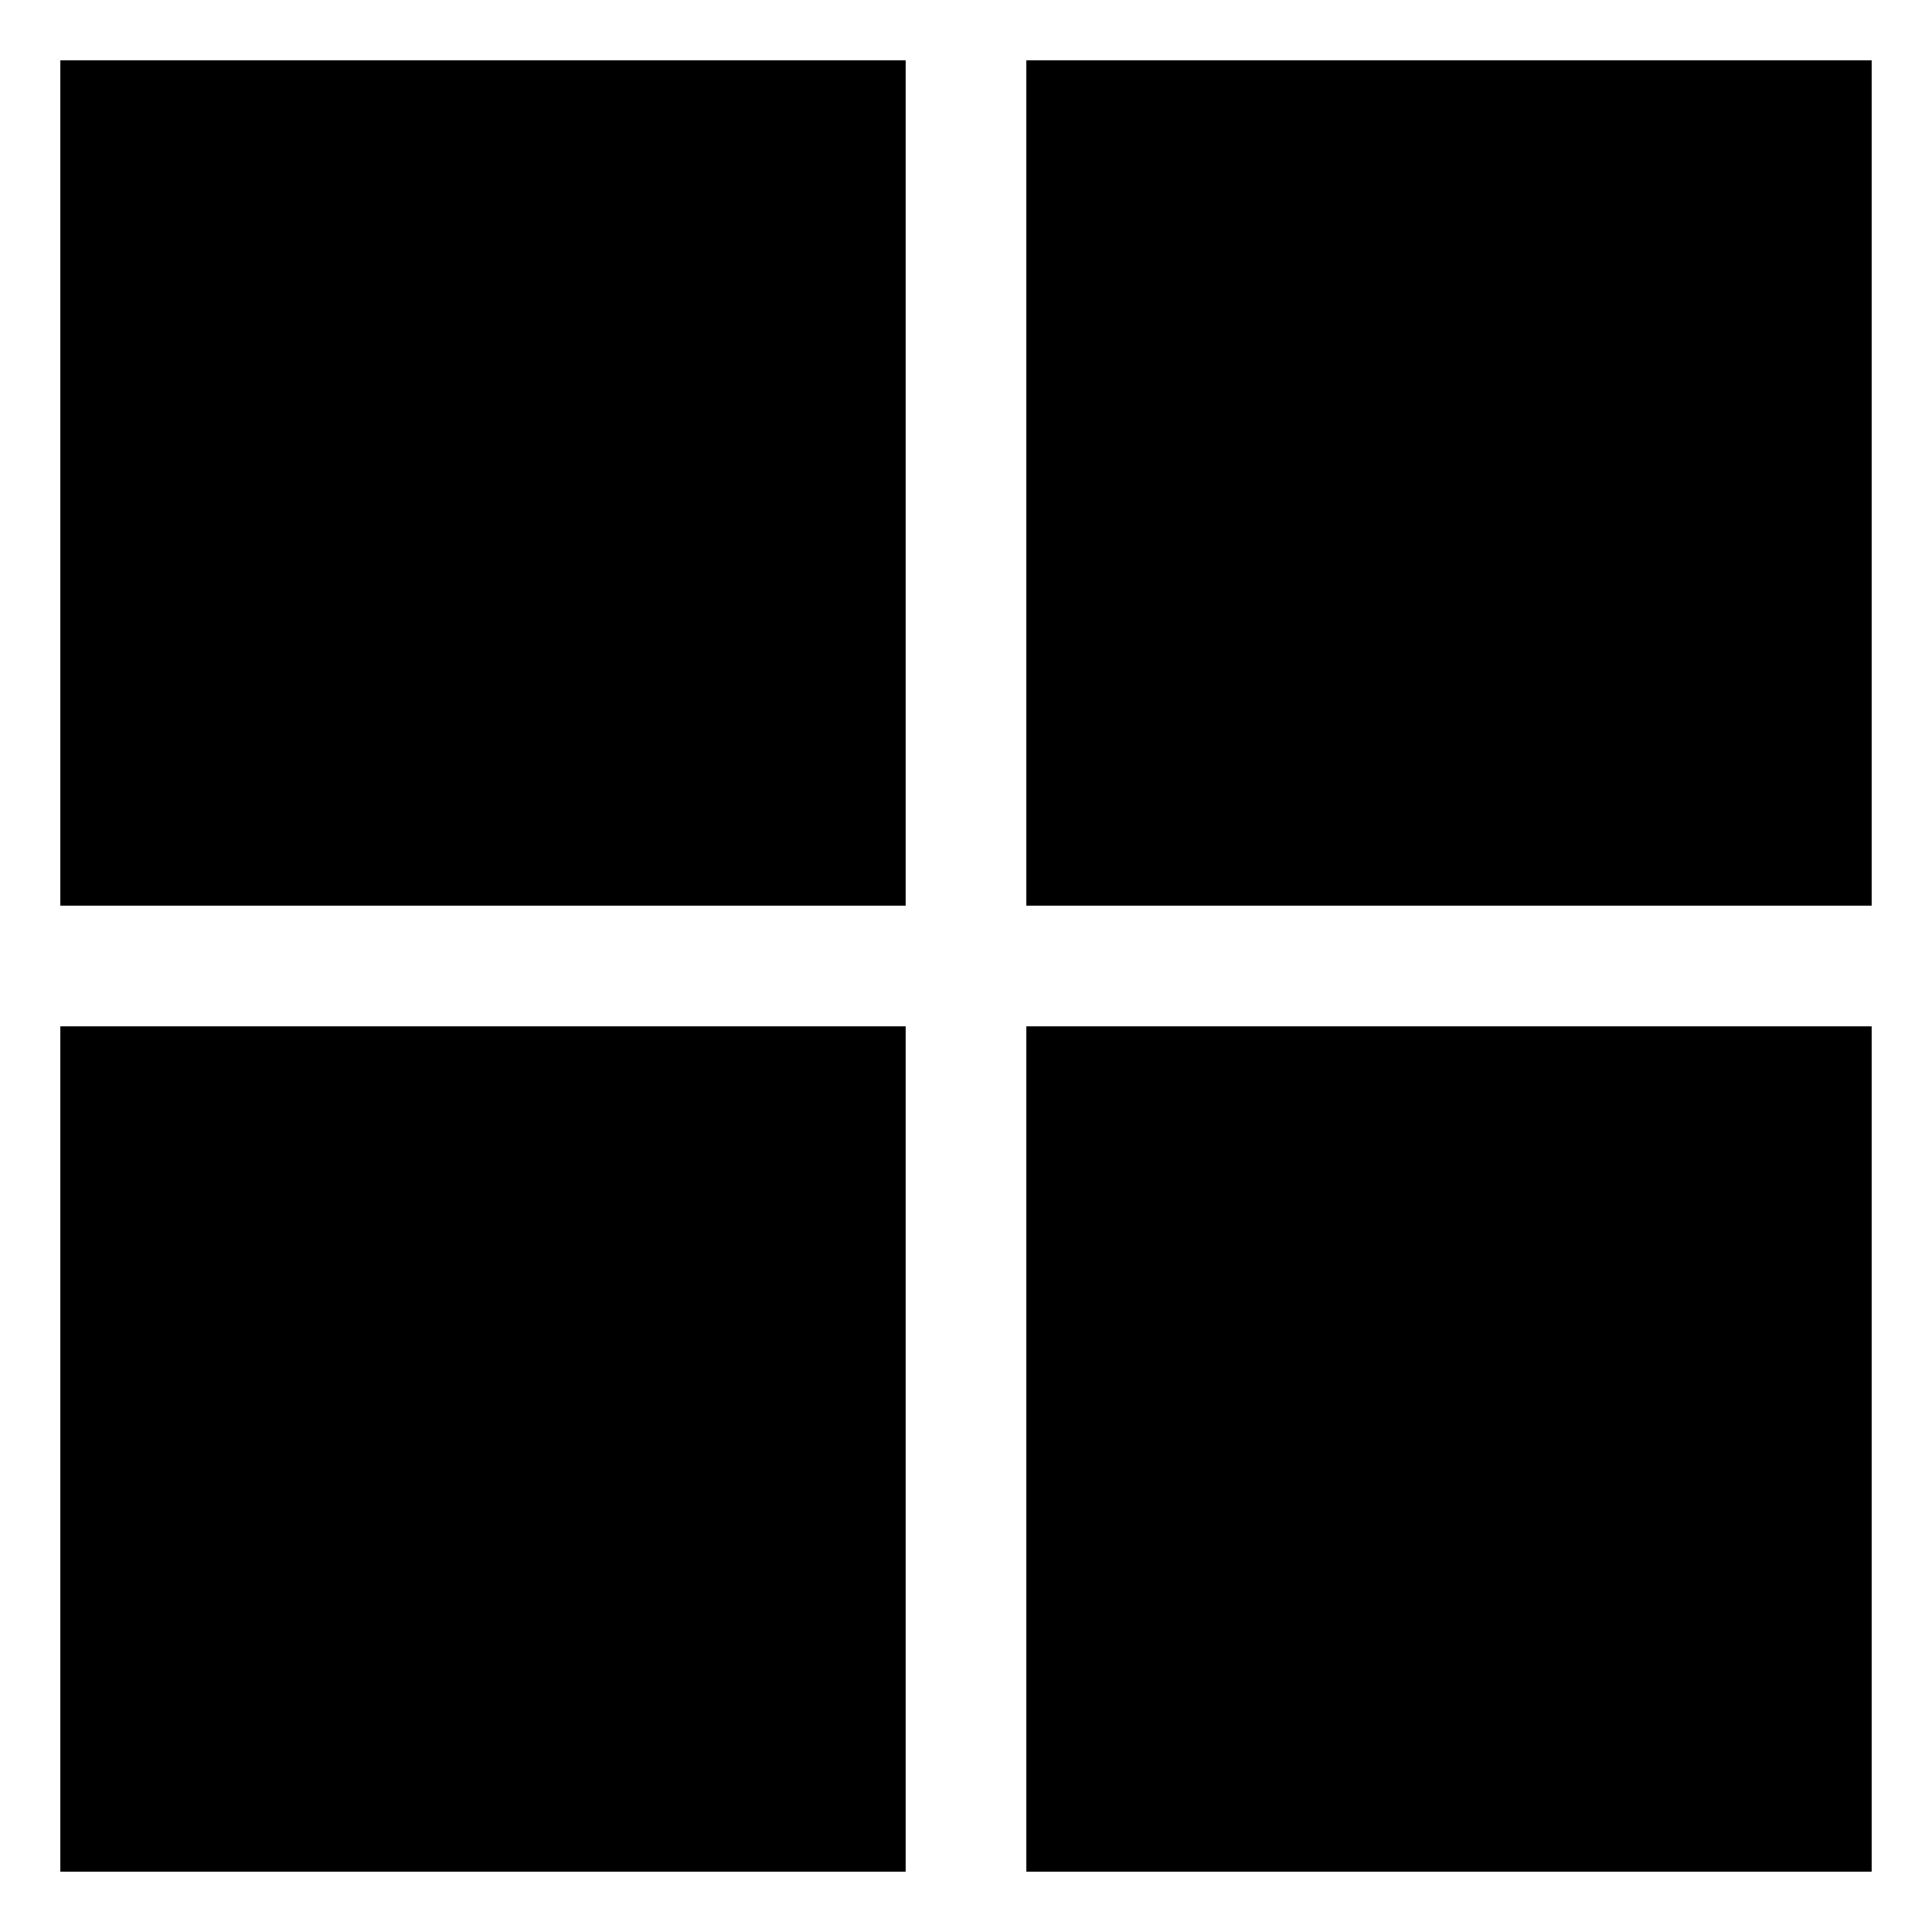
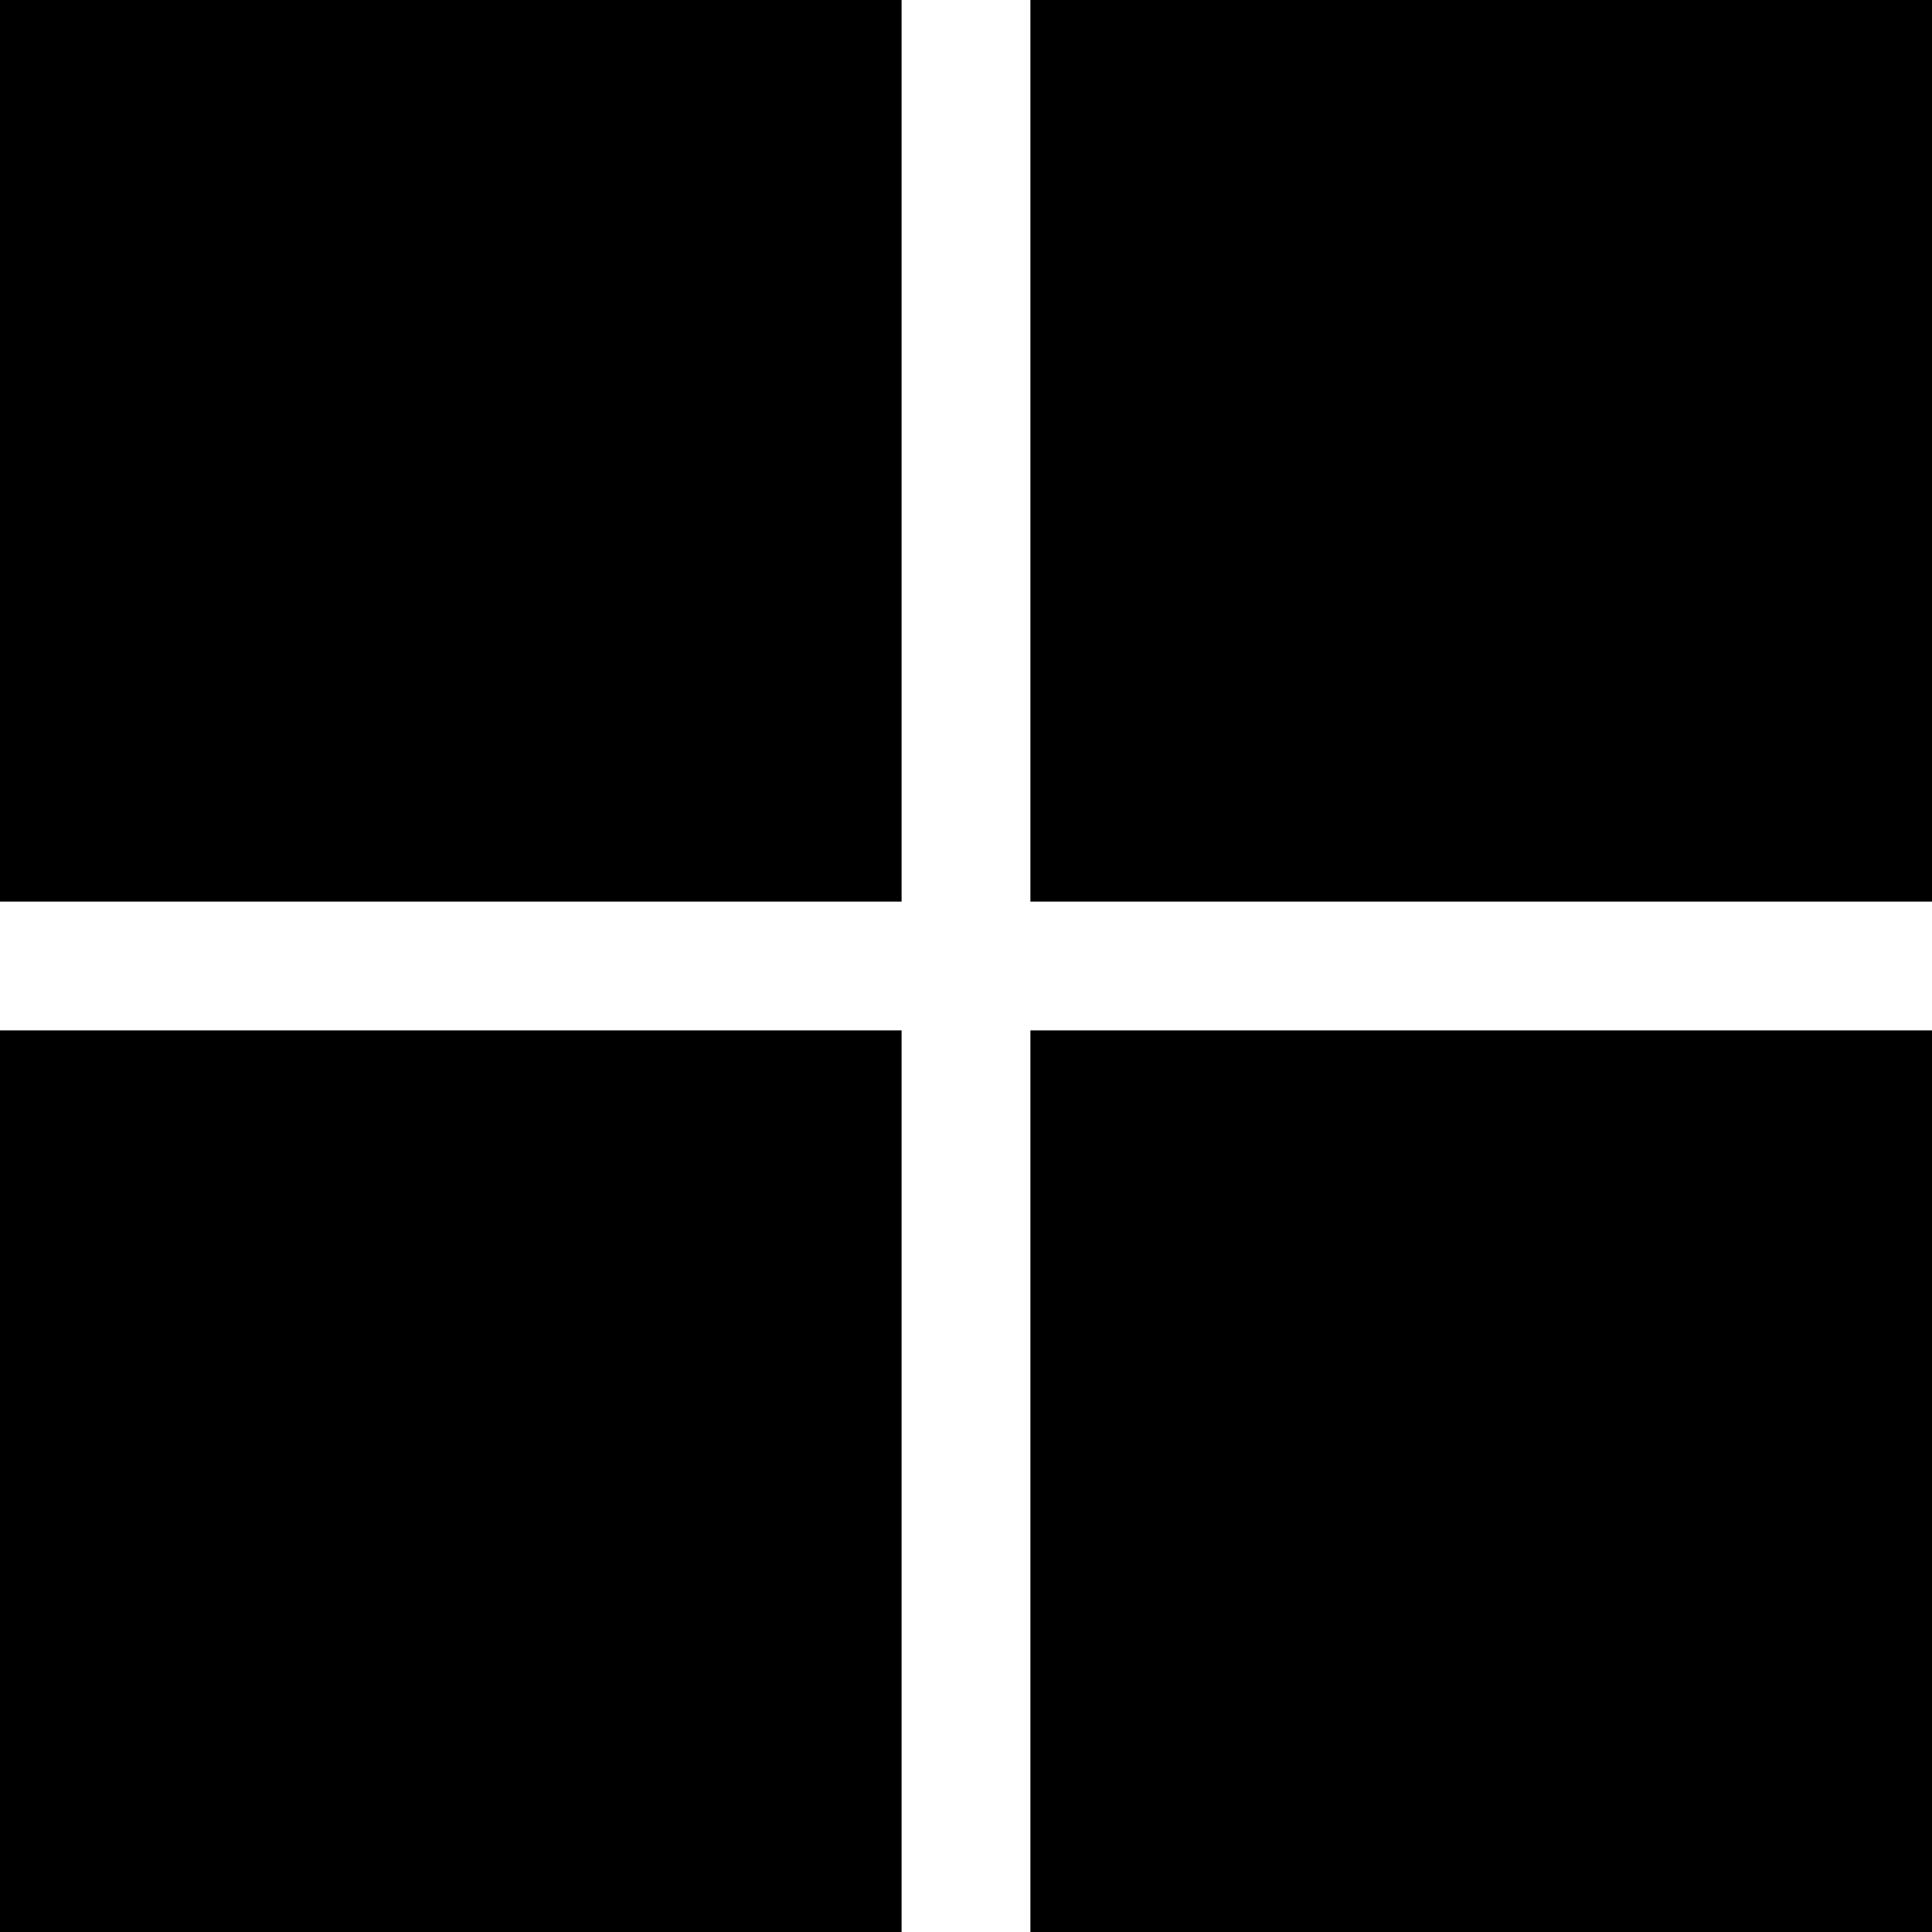
- <svg xmlns="http://www.w3.org/2000/svg" width="32px" height="32px" viewBox="0 0 32 32" version="1.1" fill-rule="evenodd">
-   <defs />
-   <path d="M1,1 L15,1 L15,15 L1,15 L1,1 L1,1 L1,1 L1,1 Z M1,17 L15,17 L15,31 L1,31 L1,17 L1,17 L1,17 L1,17 Z M17,1 L31,1 L31,15 L17,15 L17,1 L17,1 L17,1 L17,1 Z M17,17 L31,17 L31,31 L17,31 L17,17 L17,17 L17,17 L17,17 Z" id="Shape" />
+ <svg xmlns="http://www.w3.org/2000/svg" width="30px" height="30px" viewBox="0 0 30 30" version="1.1">
+   <path d="M0,0 L14,0 L14,14 L0,14 L0,0 L0,0 L0,0 L0,0 L0,0 Z M0,16 L14,16 L14,30 L0,30 L0,16 L0,16 L0,16 L0,16 L0,16 Z M16,0 L30,0 L30,14 L16,14 L16,0 L16,0 L16,0 L16,0 L16,0 Z M16,16 L30,16 L30,30 L16,30 L16,16 L16,16 L16,16 L16,16 L16,16 Z" id="Shape" />
</svg>
